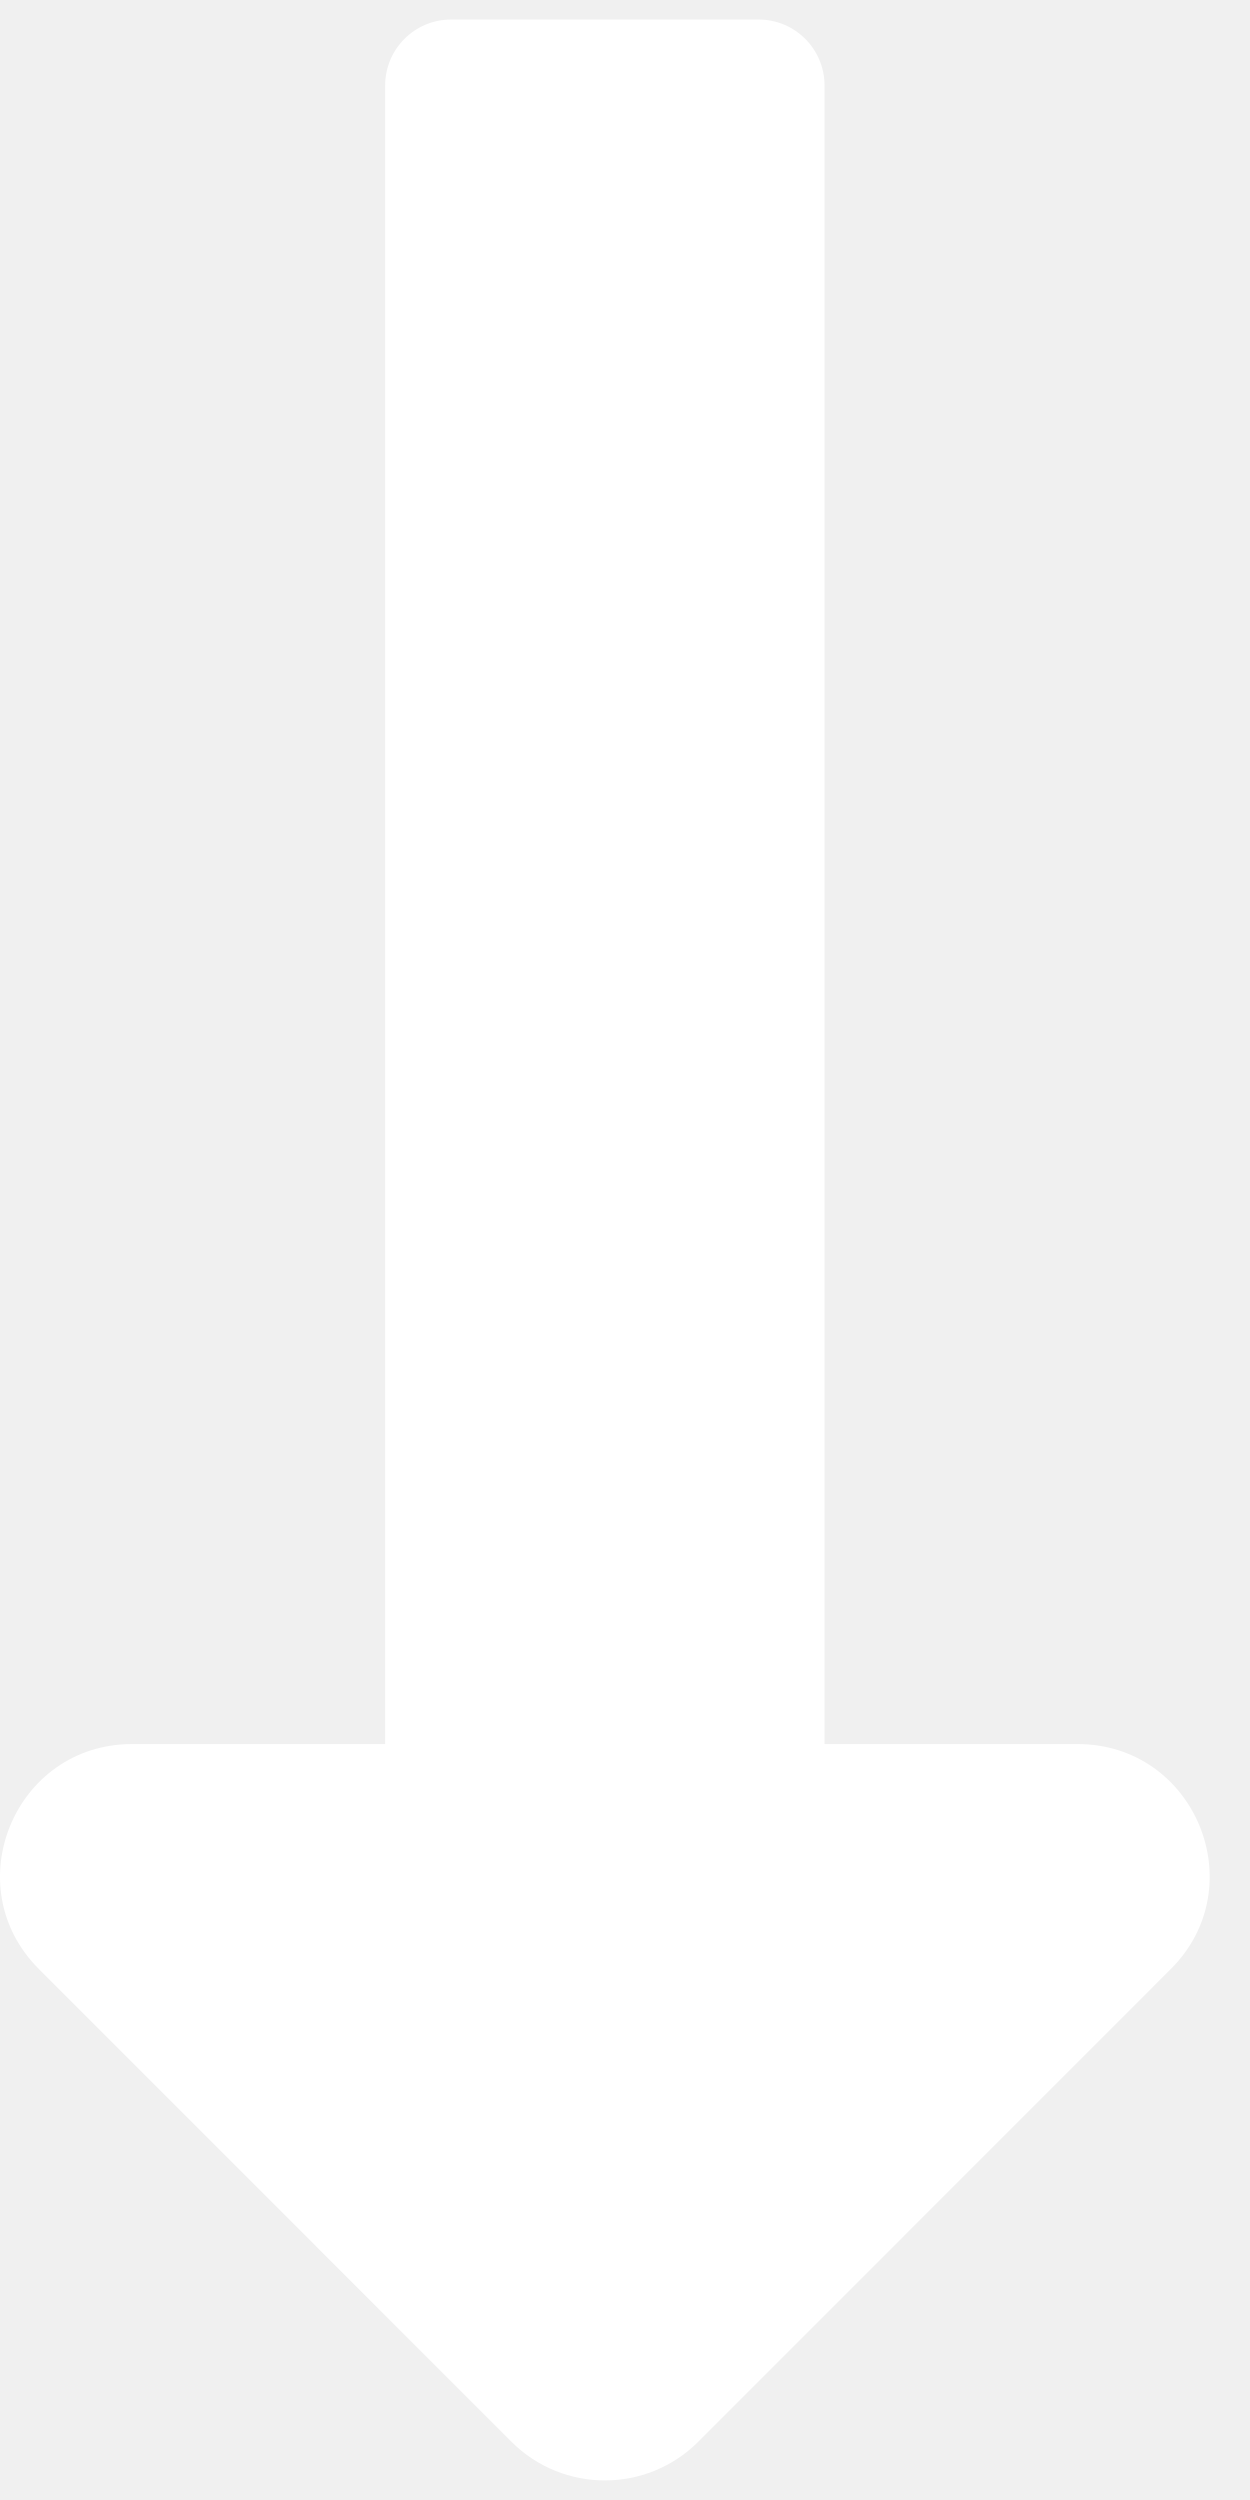
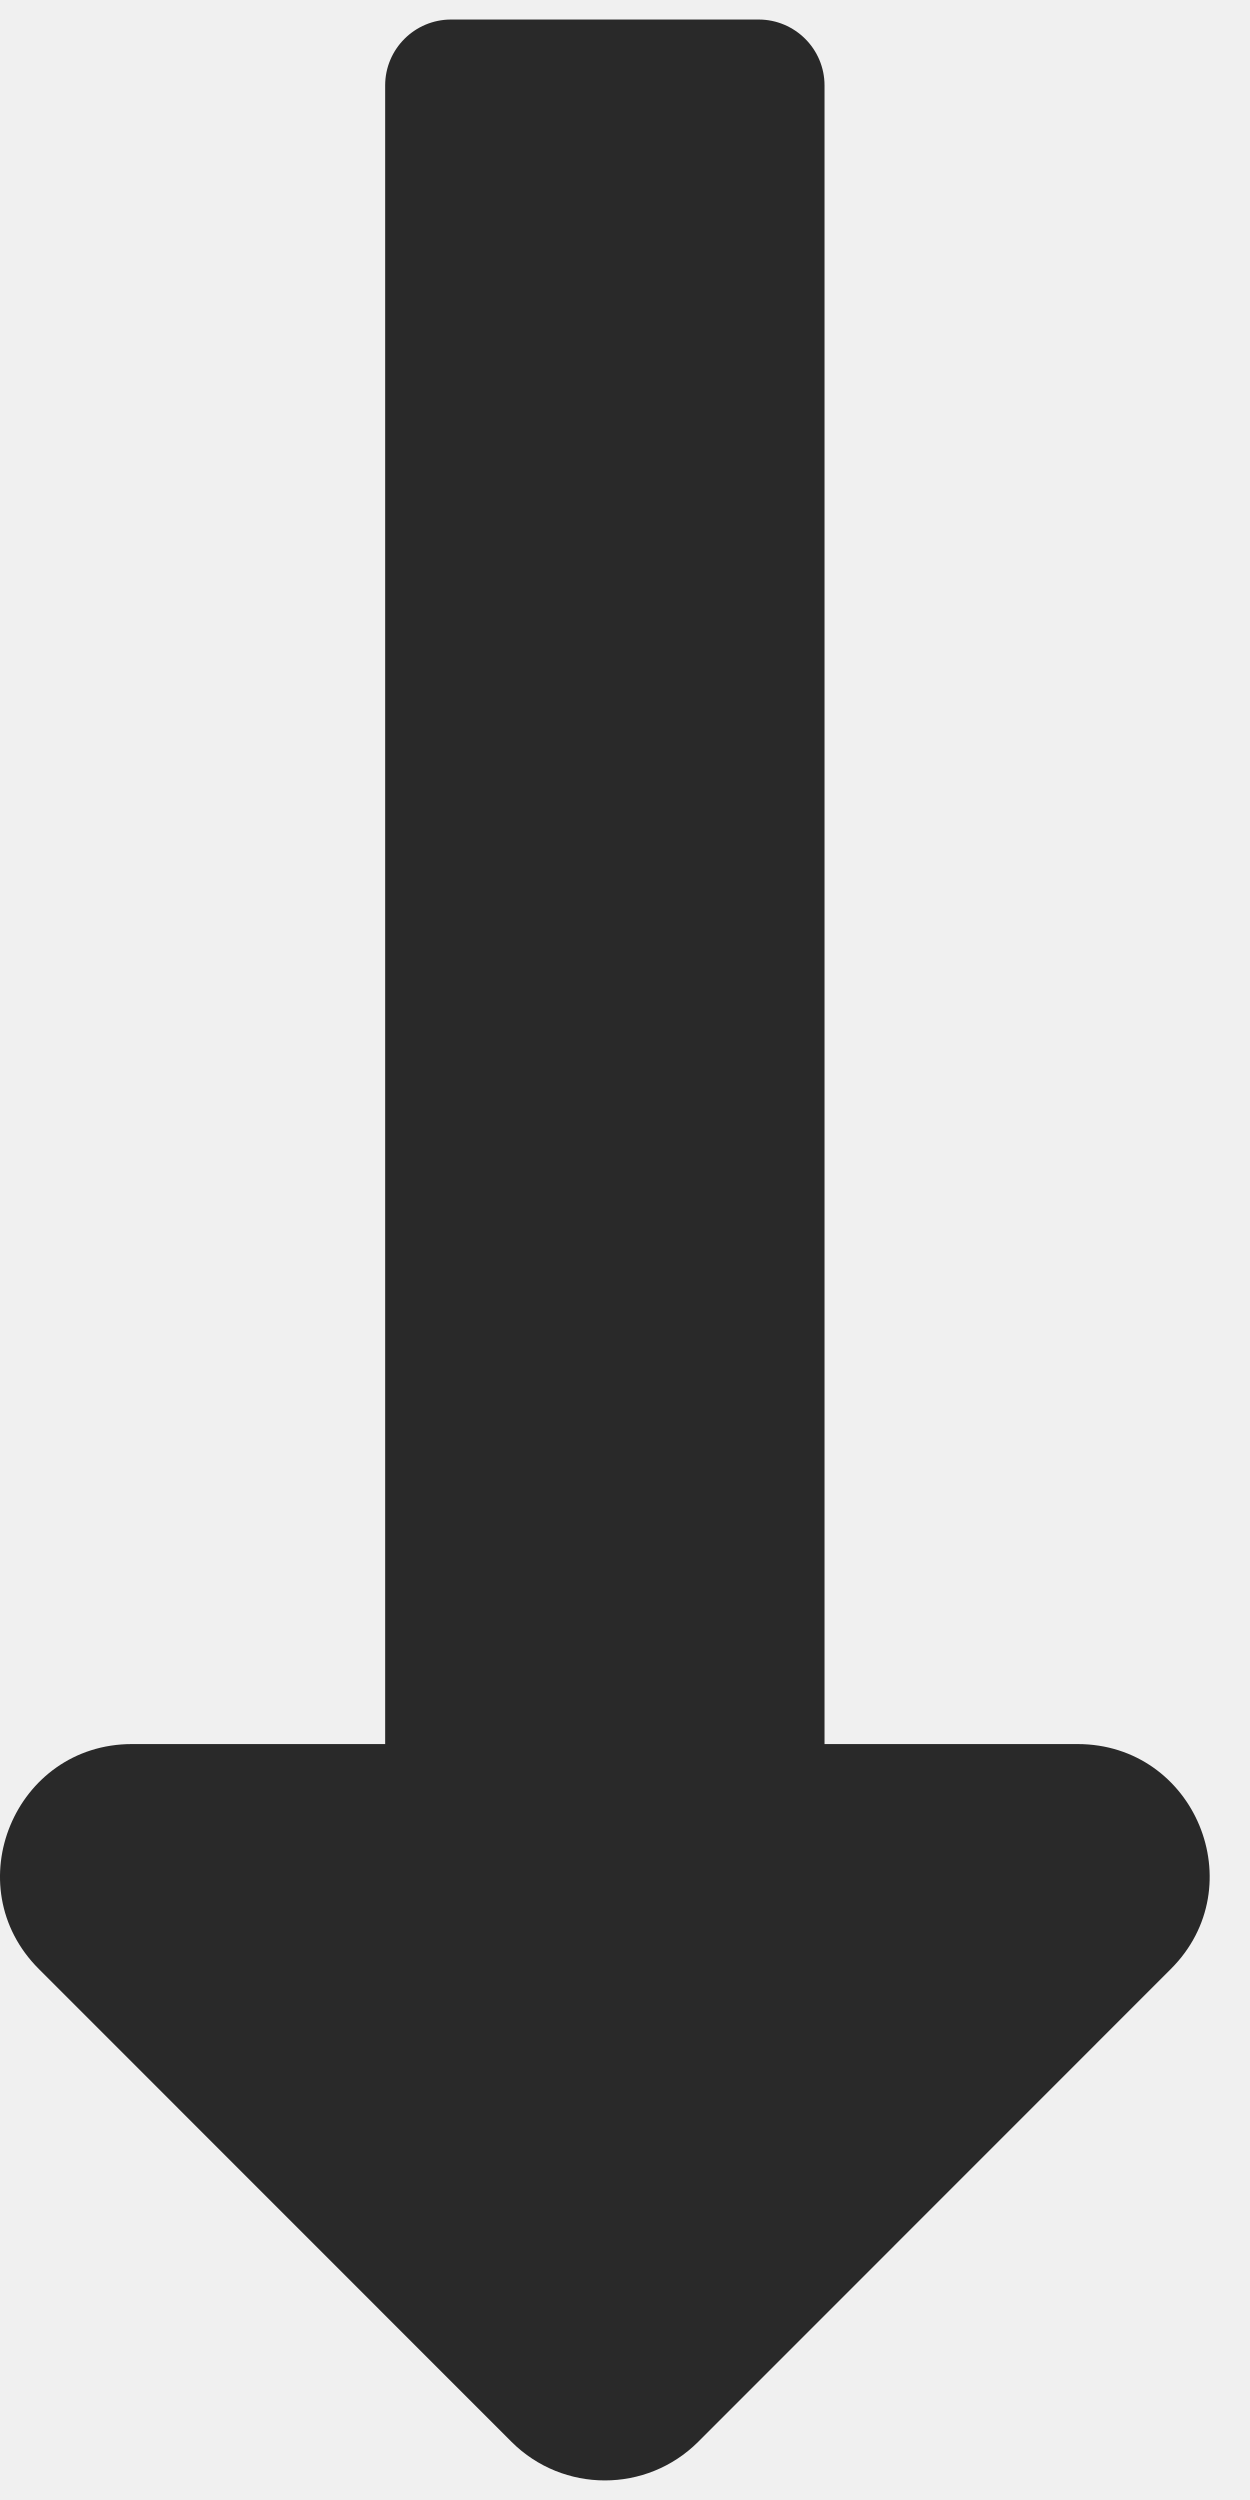
<svg xmlns="http://www.w3.org/2000/svg" width="8" height="16" viewBox="0 0 8 16" fill="none">
-   <path d="M5.277 11.162V0.547C5.277 0.314 5.088 0.125 4.855 0.125H2.887C2.654 0.125 2.465 0.314 2.465 0.547V11.162H0.845C0.094 11.162 -0.283 12.071 0.249 12.602L3.274 15.628C3.604 15.957 4.138 15.957 4.468 15.628L7.493 12.602C8.025 12.071 7.648 11.162 6.896 11.162H5.277Z" fill="white" />
+   <path d="M5.277 11.162V0.547C5.277 0.314 5.088 0.125 4.855 0.125H2.887C2.654 0.125 2.465 0.314 2.465 0.547V11.162H0.845C0.094 11.162 -0.283 12.071 0.249 12.602L3.274 15.628C3.604 15.957 4.138 15.957 4.468 15.628L7.493 12.602C8.025 12.071 7.648 11.162 6.896 11.162H5.277Z" fill="#292929" />
</svg>
